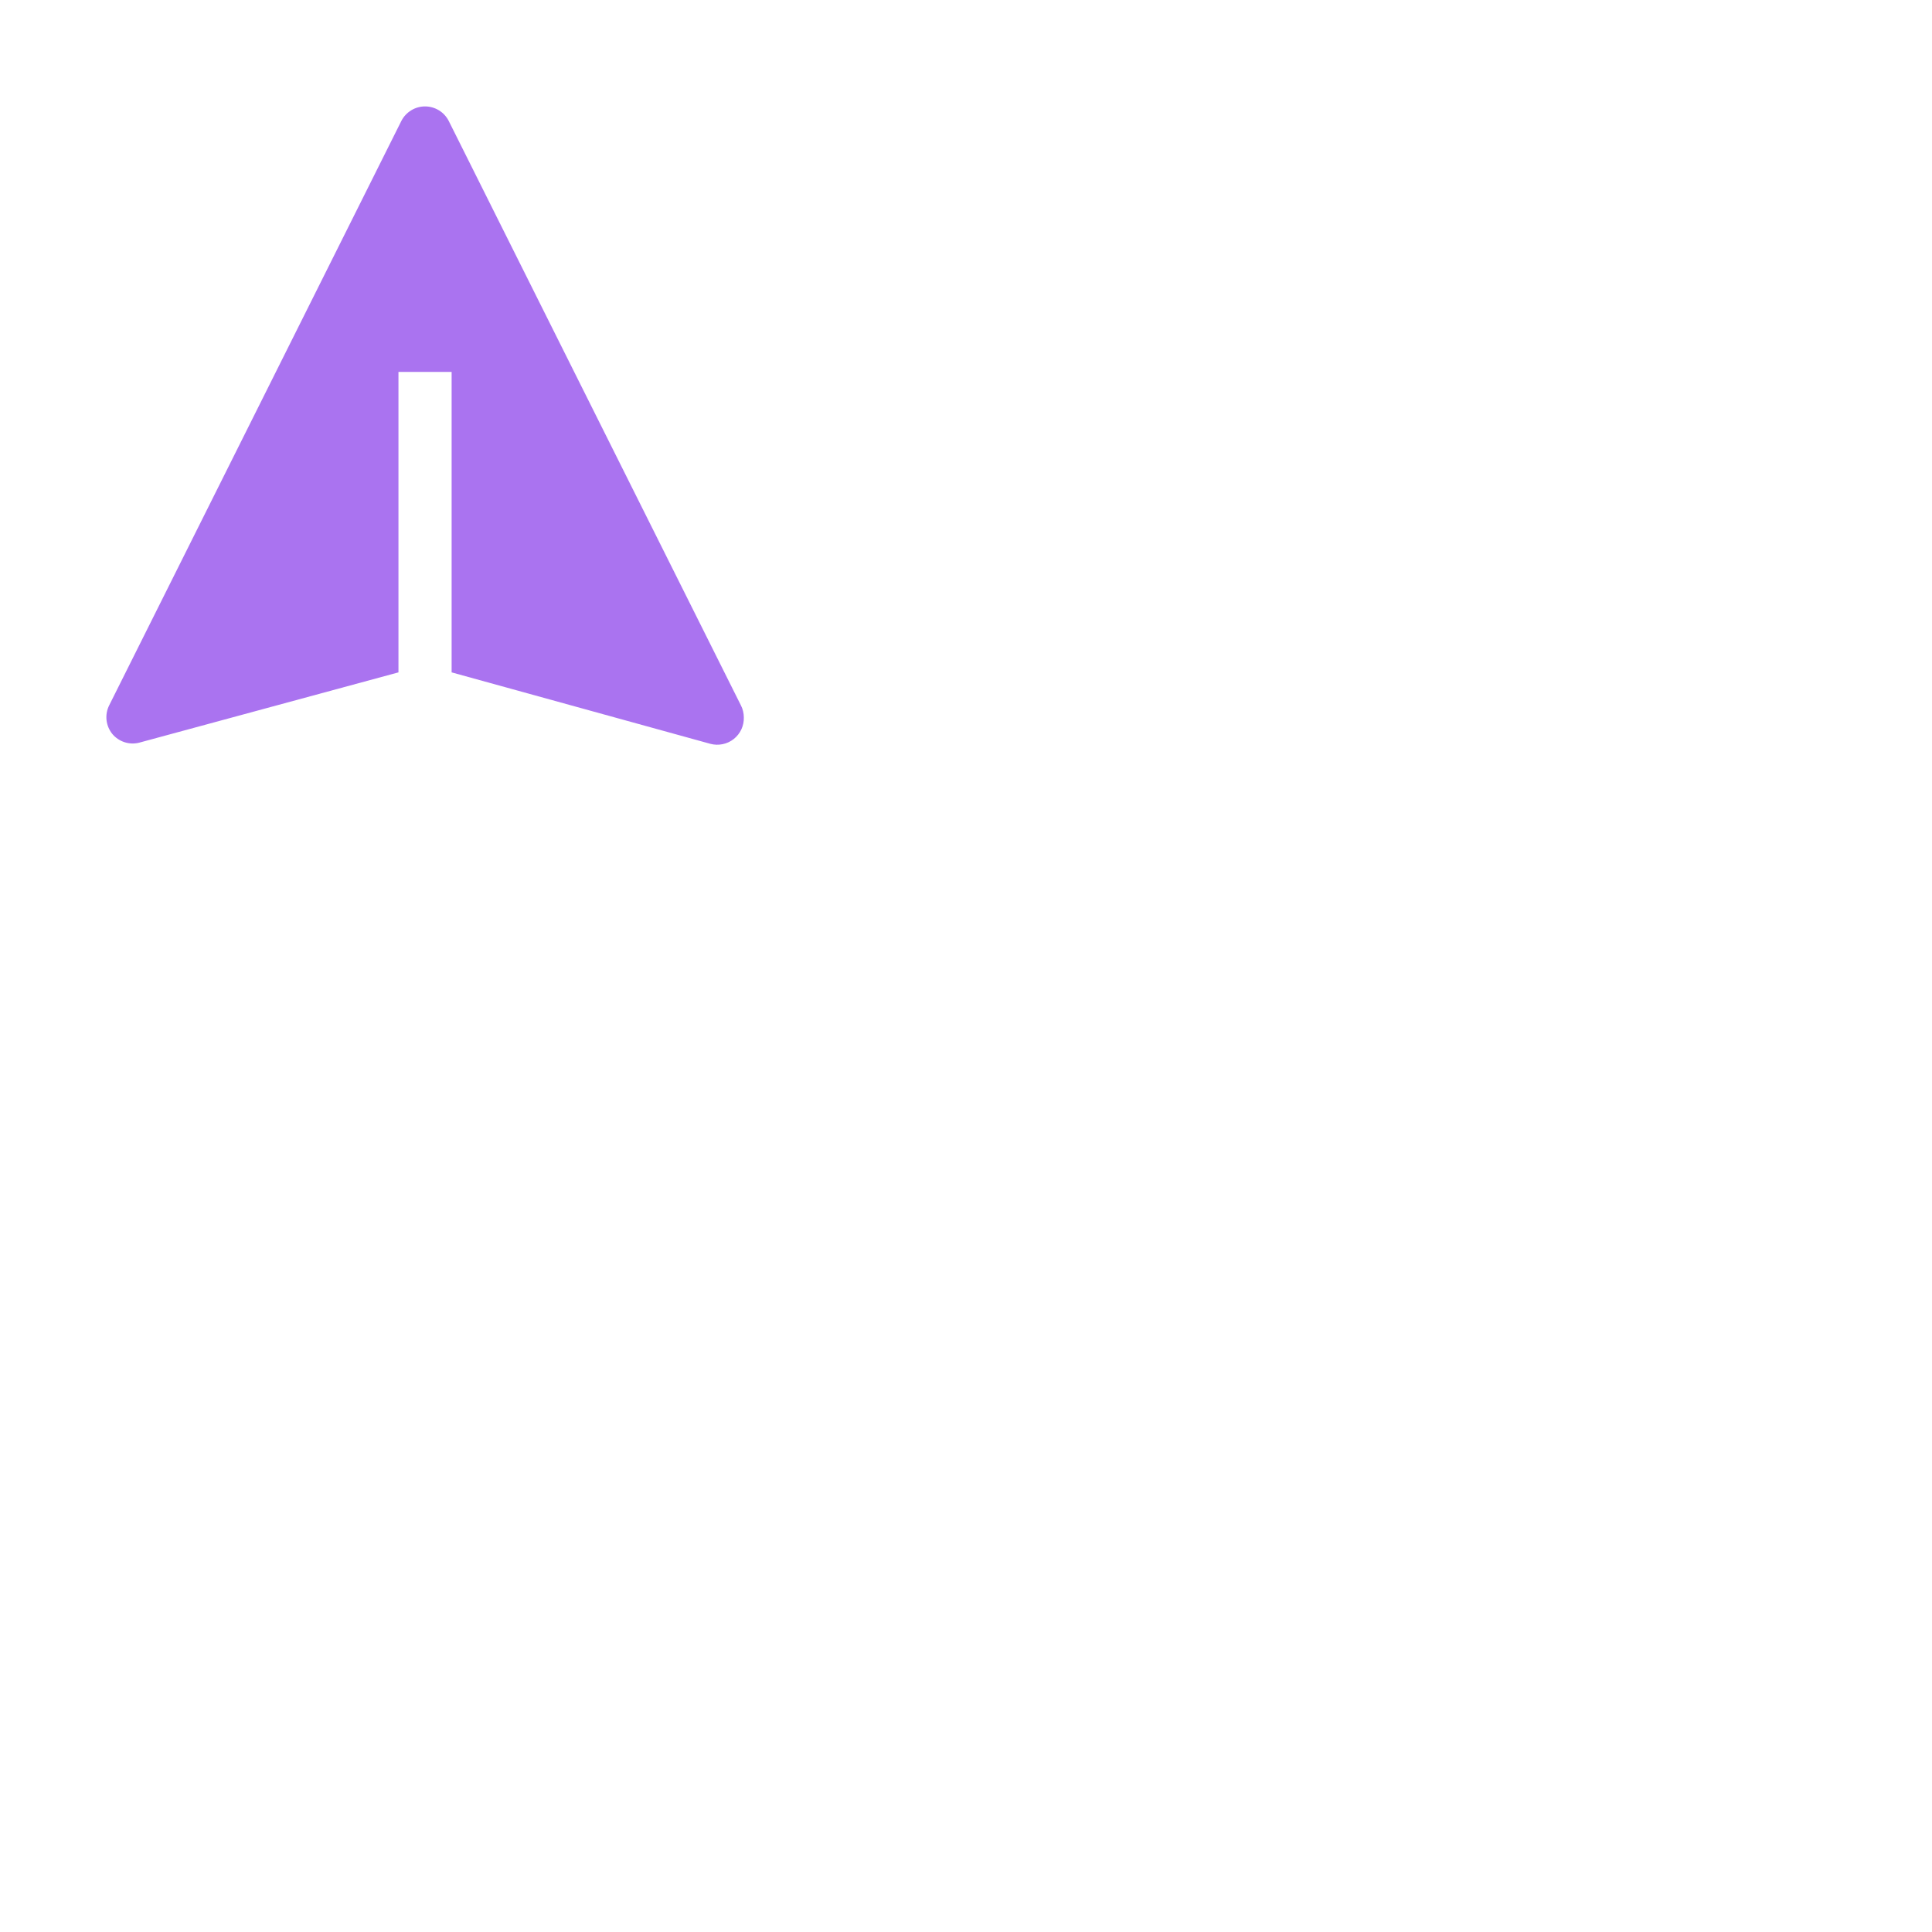
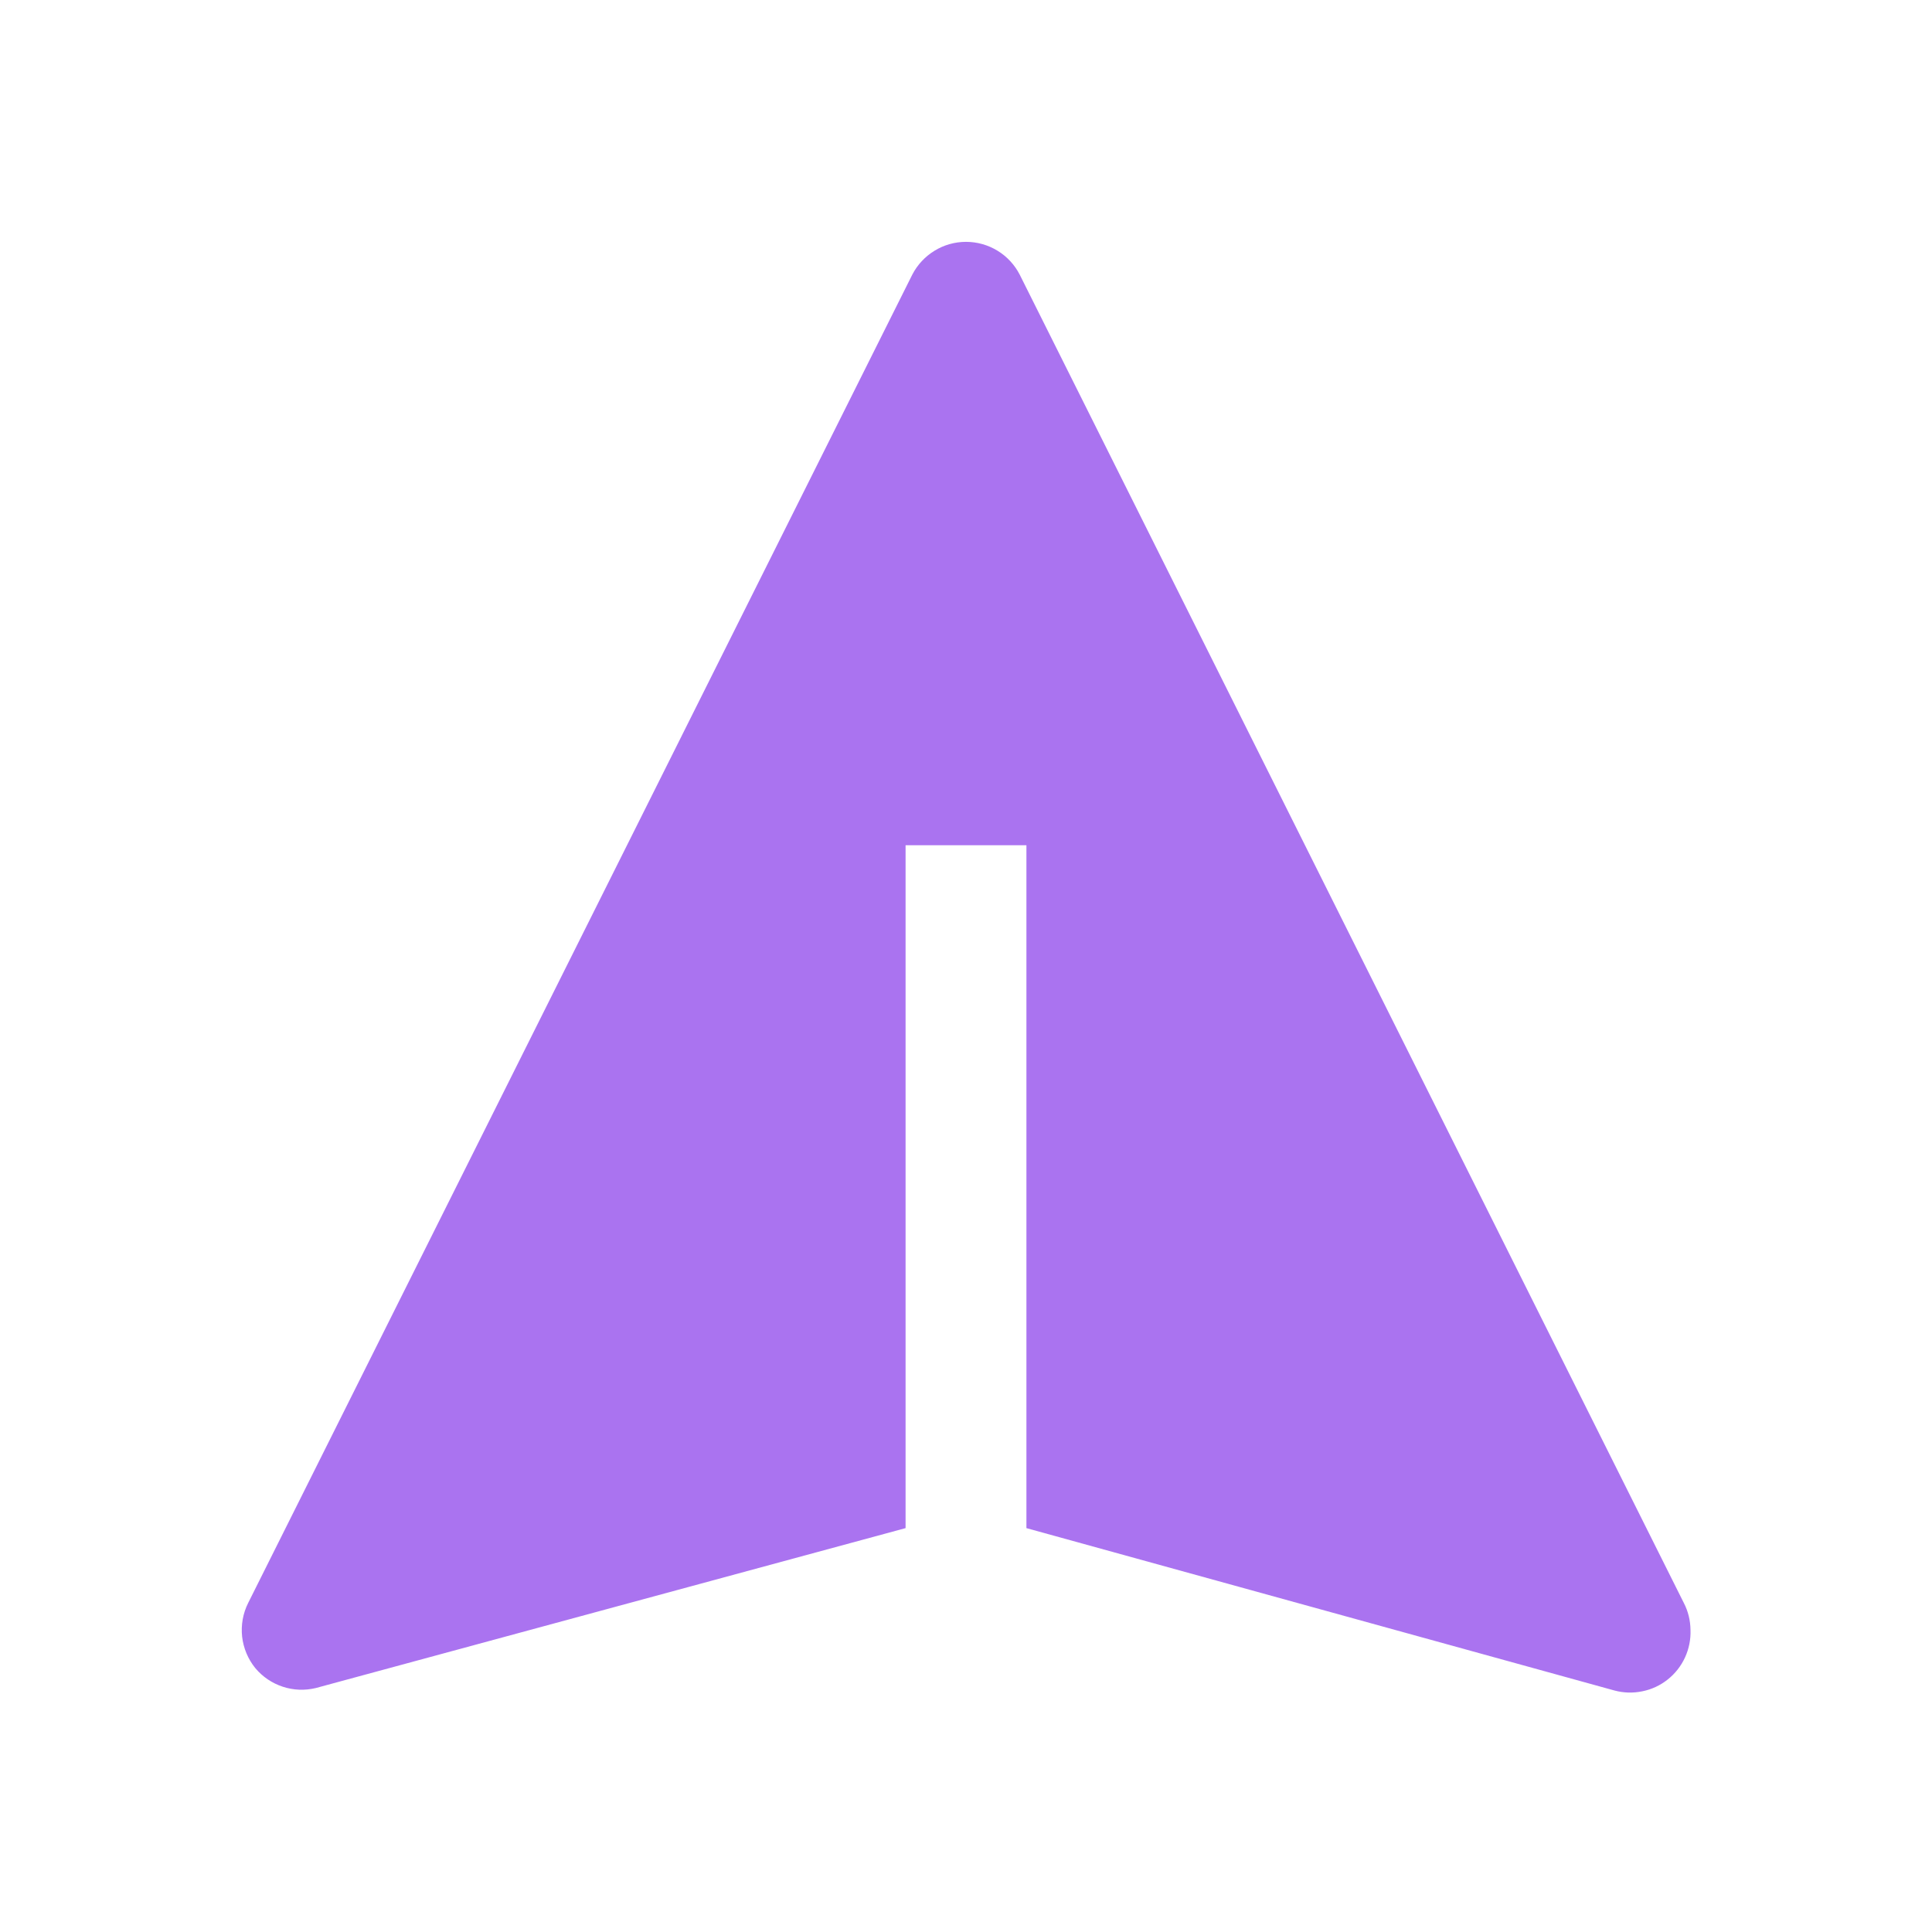
- <svg xmlns="http://www.w3.org/2000/svg" width="50" height="50" viewBox="0 0 50 50" fill="none">
+ <svg xmlns="http://www.w3.org/2000/svg" width="22" height="22" viewBox="0 0 22 22" fill="none">
  <path d="M10.388 3.128L2.826 18.253C2.766 18.372 2.743 18.505 2.757 18.637C2.772 18.768 2.824 18.893 2.908 18.996C2.99 19.094 3.098 19.167 3.22 19.207C3.341 19.247 3.471 19.252 3.596 19.222L10.312 17.401V9.625H11.688V17.401L18.384 19.25C18.488 19.278 18.597 19.281 18.702 19.259C18.807 19.238 18.906 19.192 18.99 19.125C19.075 19.058 19.142 18.972 19.187 18.875C19.232 18.777 19.254 18.67 19.25 18.562C19.249 18.455 19.224 18.349 19.174 18.253L11.612 3.128C11.554 3.015 11.467 2.921 11.359 2.855C11.251 2.789 11.127 2.754 11 2.754C10.873 2.754 10.749 2.789 10.642 2.855C10.534 2.921 10.446 3.015 10.388 3.128Z" fill="#AA73F0" />
</svg>
